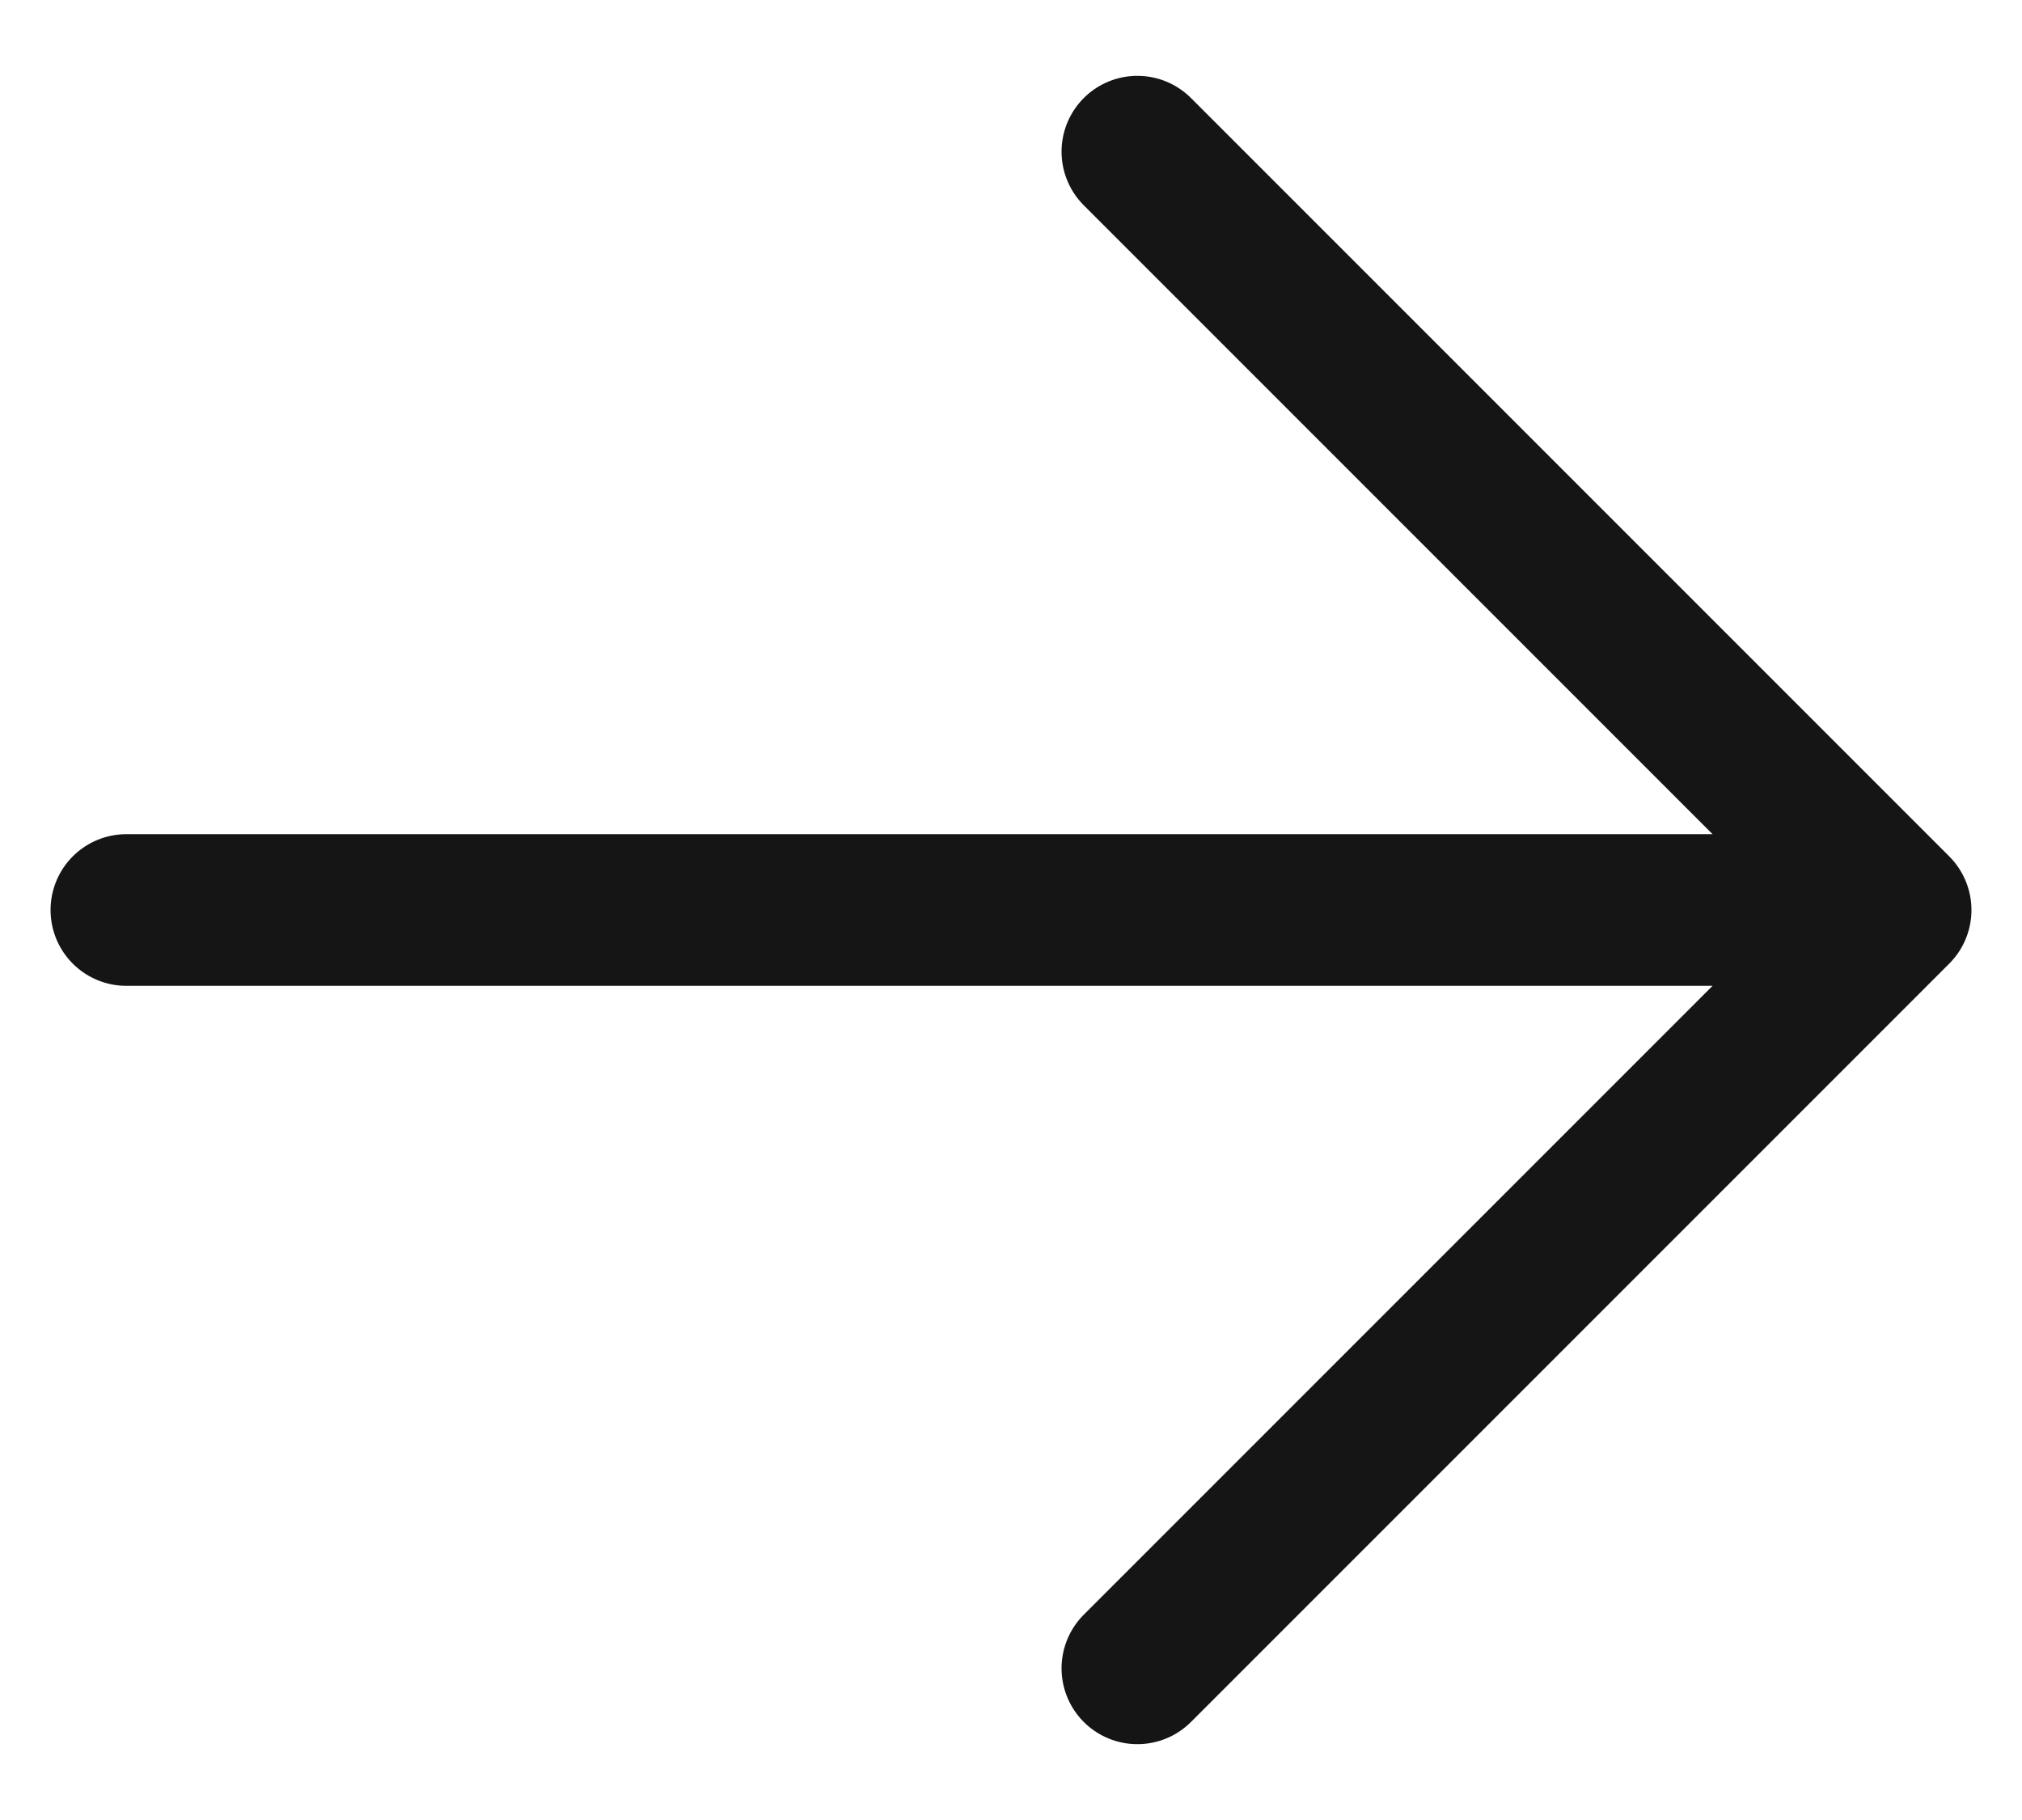
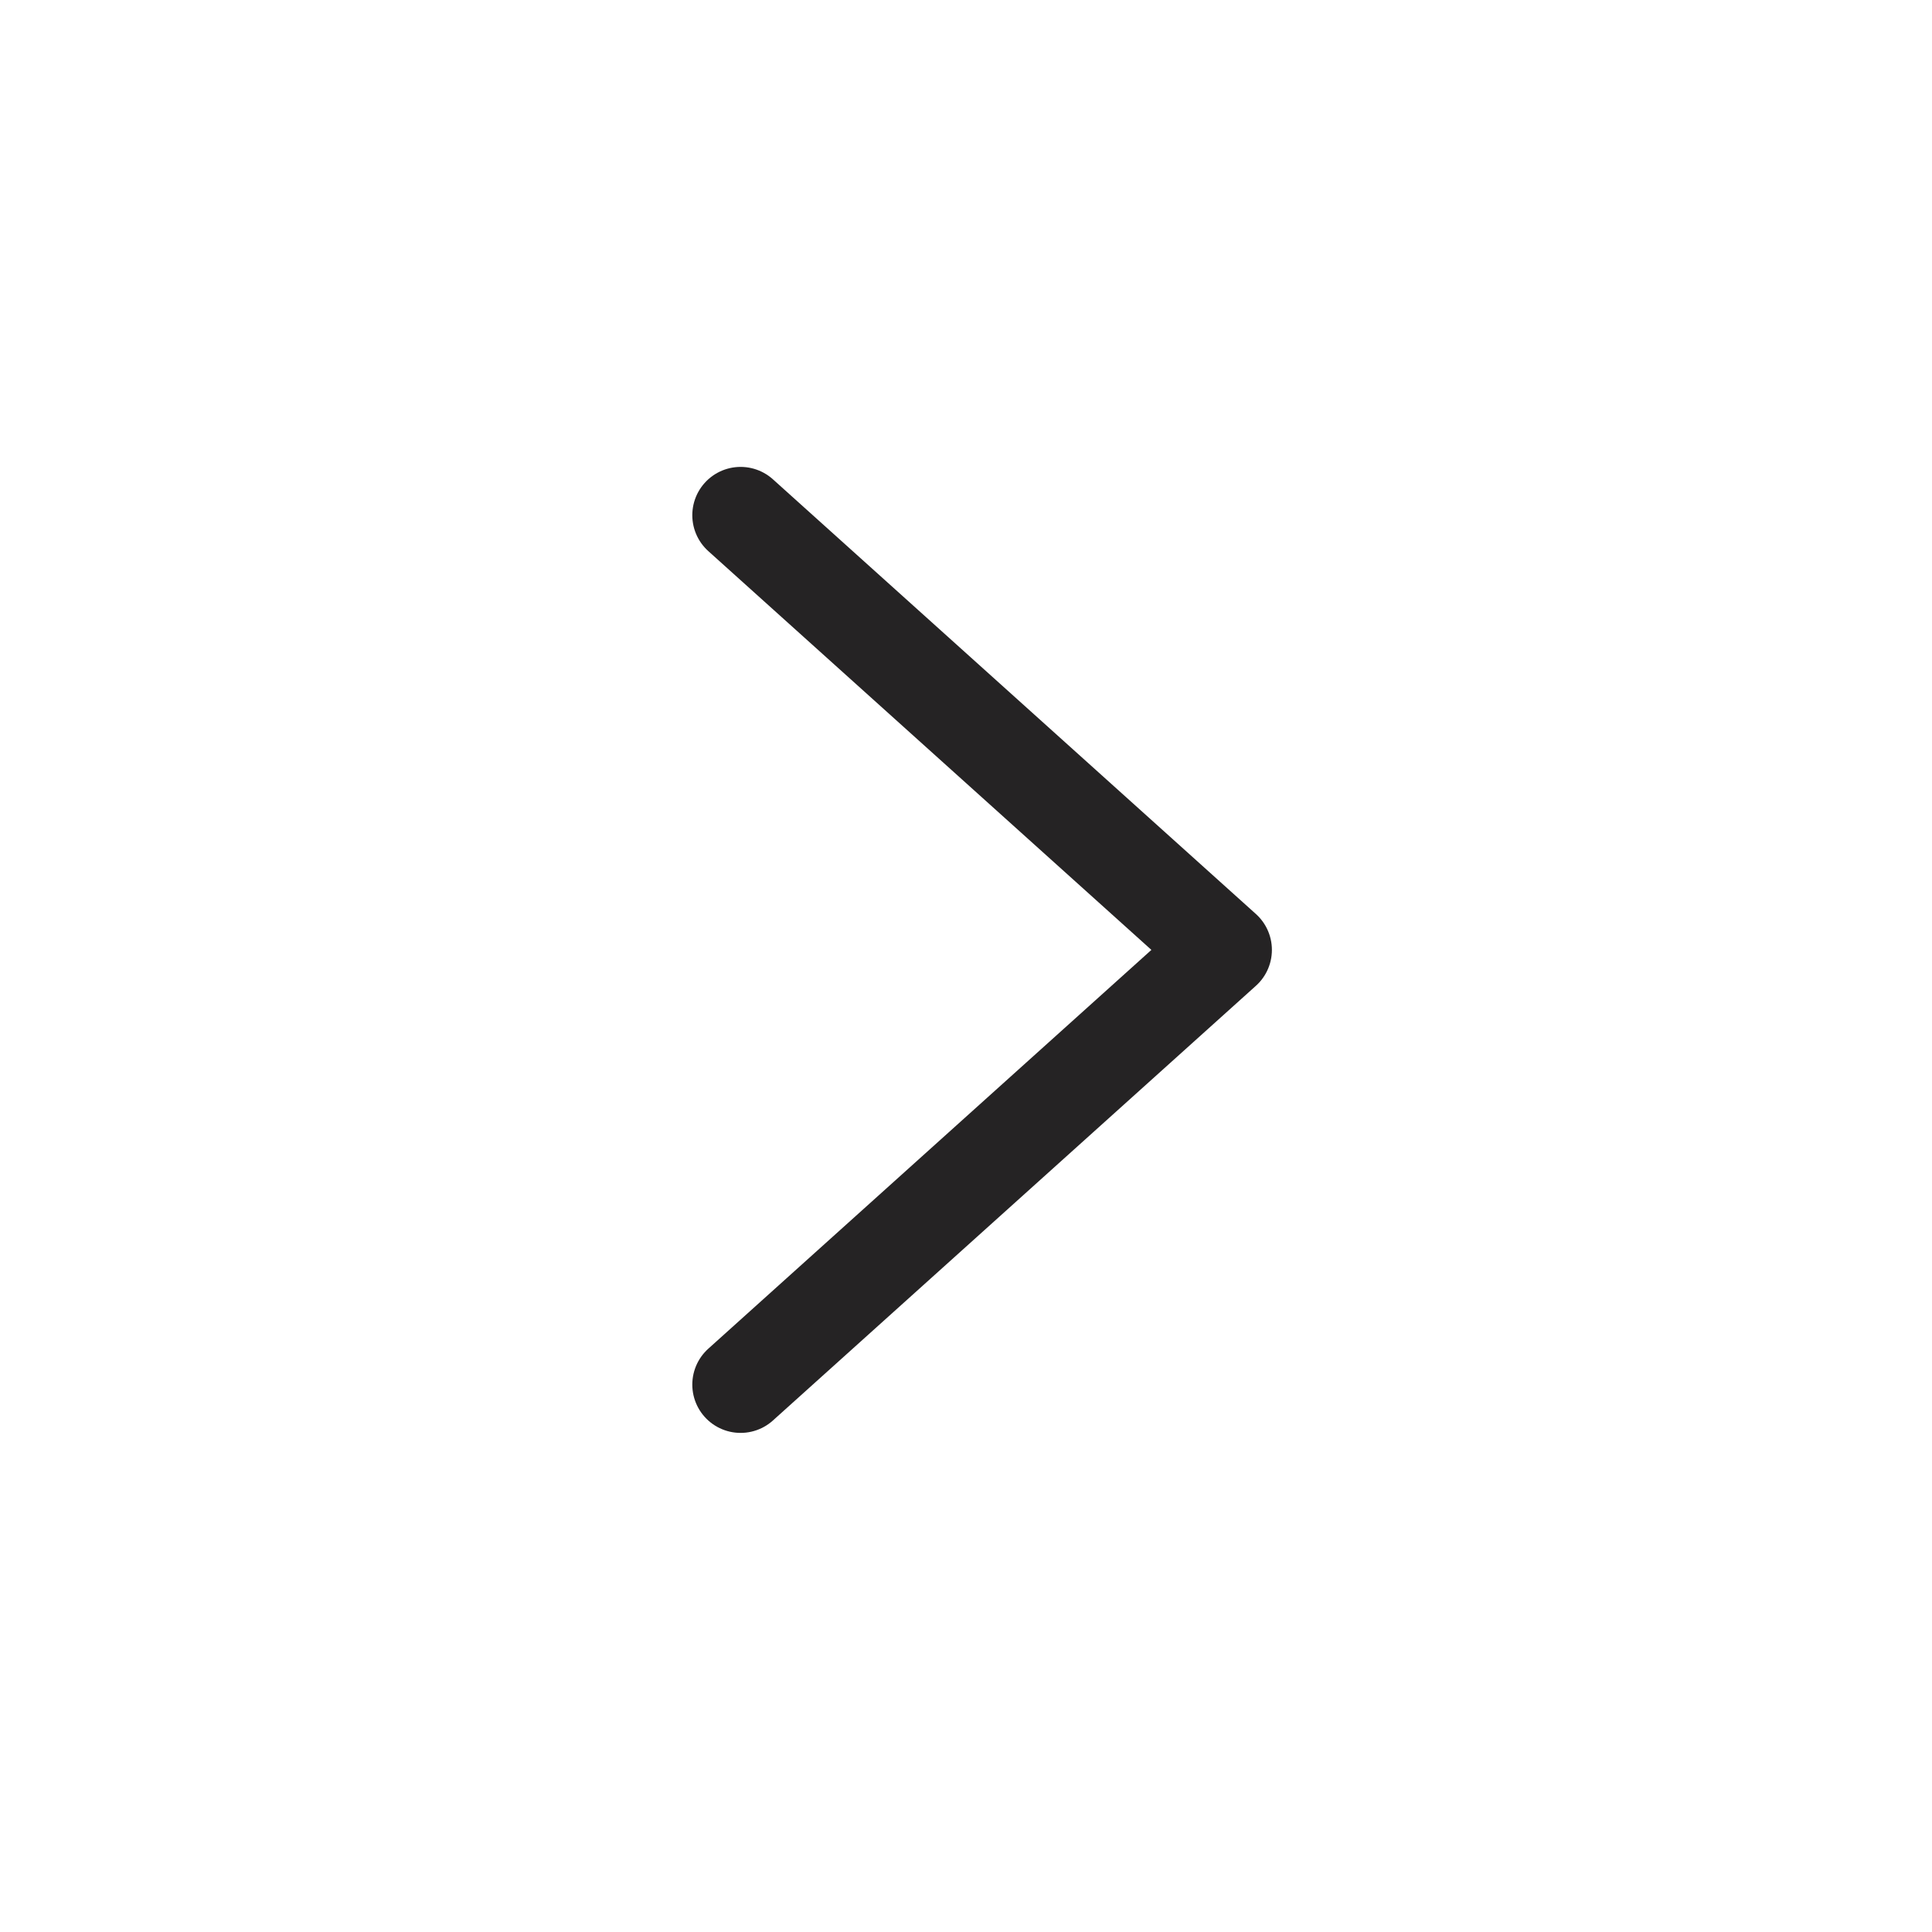
- <svg xmlns="http://www.w3.org/2000/svg" width="20" height="18" viewBox="0 0 20 18" fill="none">
-   <path d="M18.75 9L11.25 16.5M18.75 9L11.25 1.5M18.75 9L1.25 9" stroke="#151515" stroke-width="1.5" stroke-linecap="round" stroke-linejoin="round" />
+ <svg xmlns="http://www.w3.org/2000/svg" width="30" height="30" viewBox="0 0 30 30" fill="none">
+   <path d="M11.5 21.5L19 14.75L11.5 8" stroke="#252324" stroke-width="1.5" stroke-linecap="round" stroke-linejoin="round" />
</svg>
